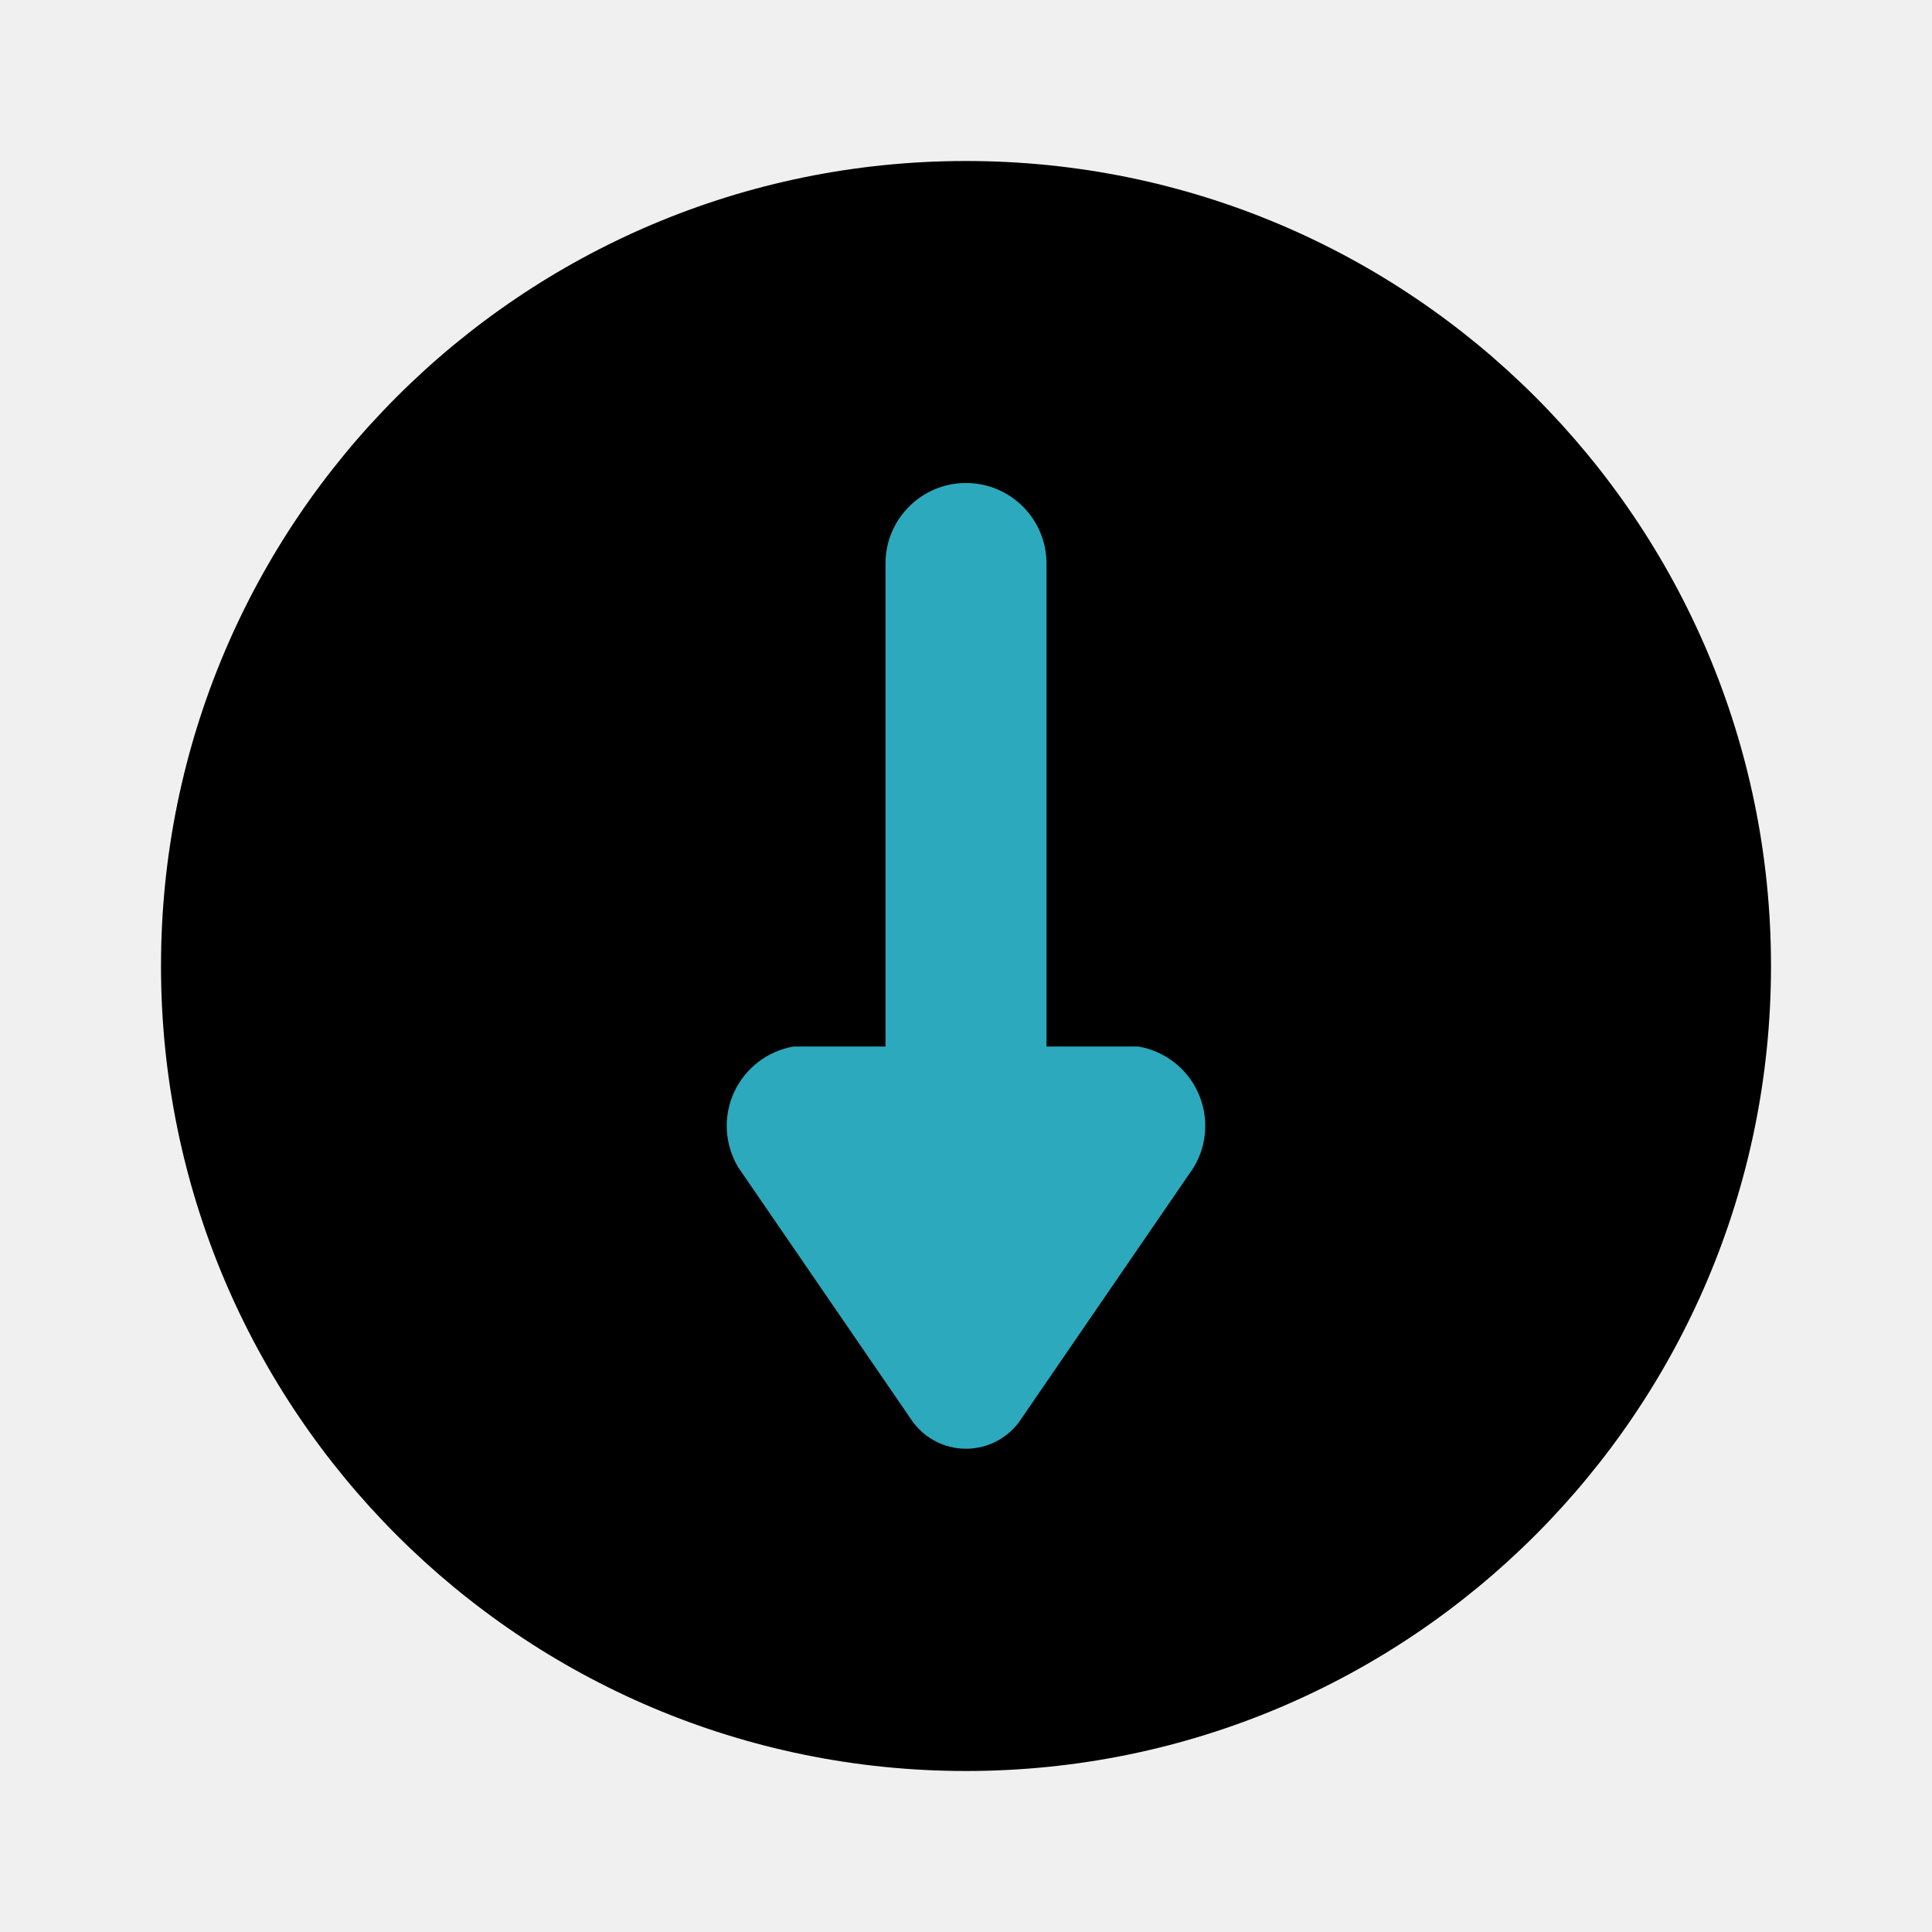
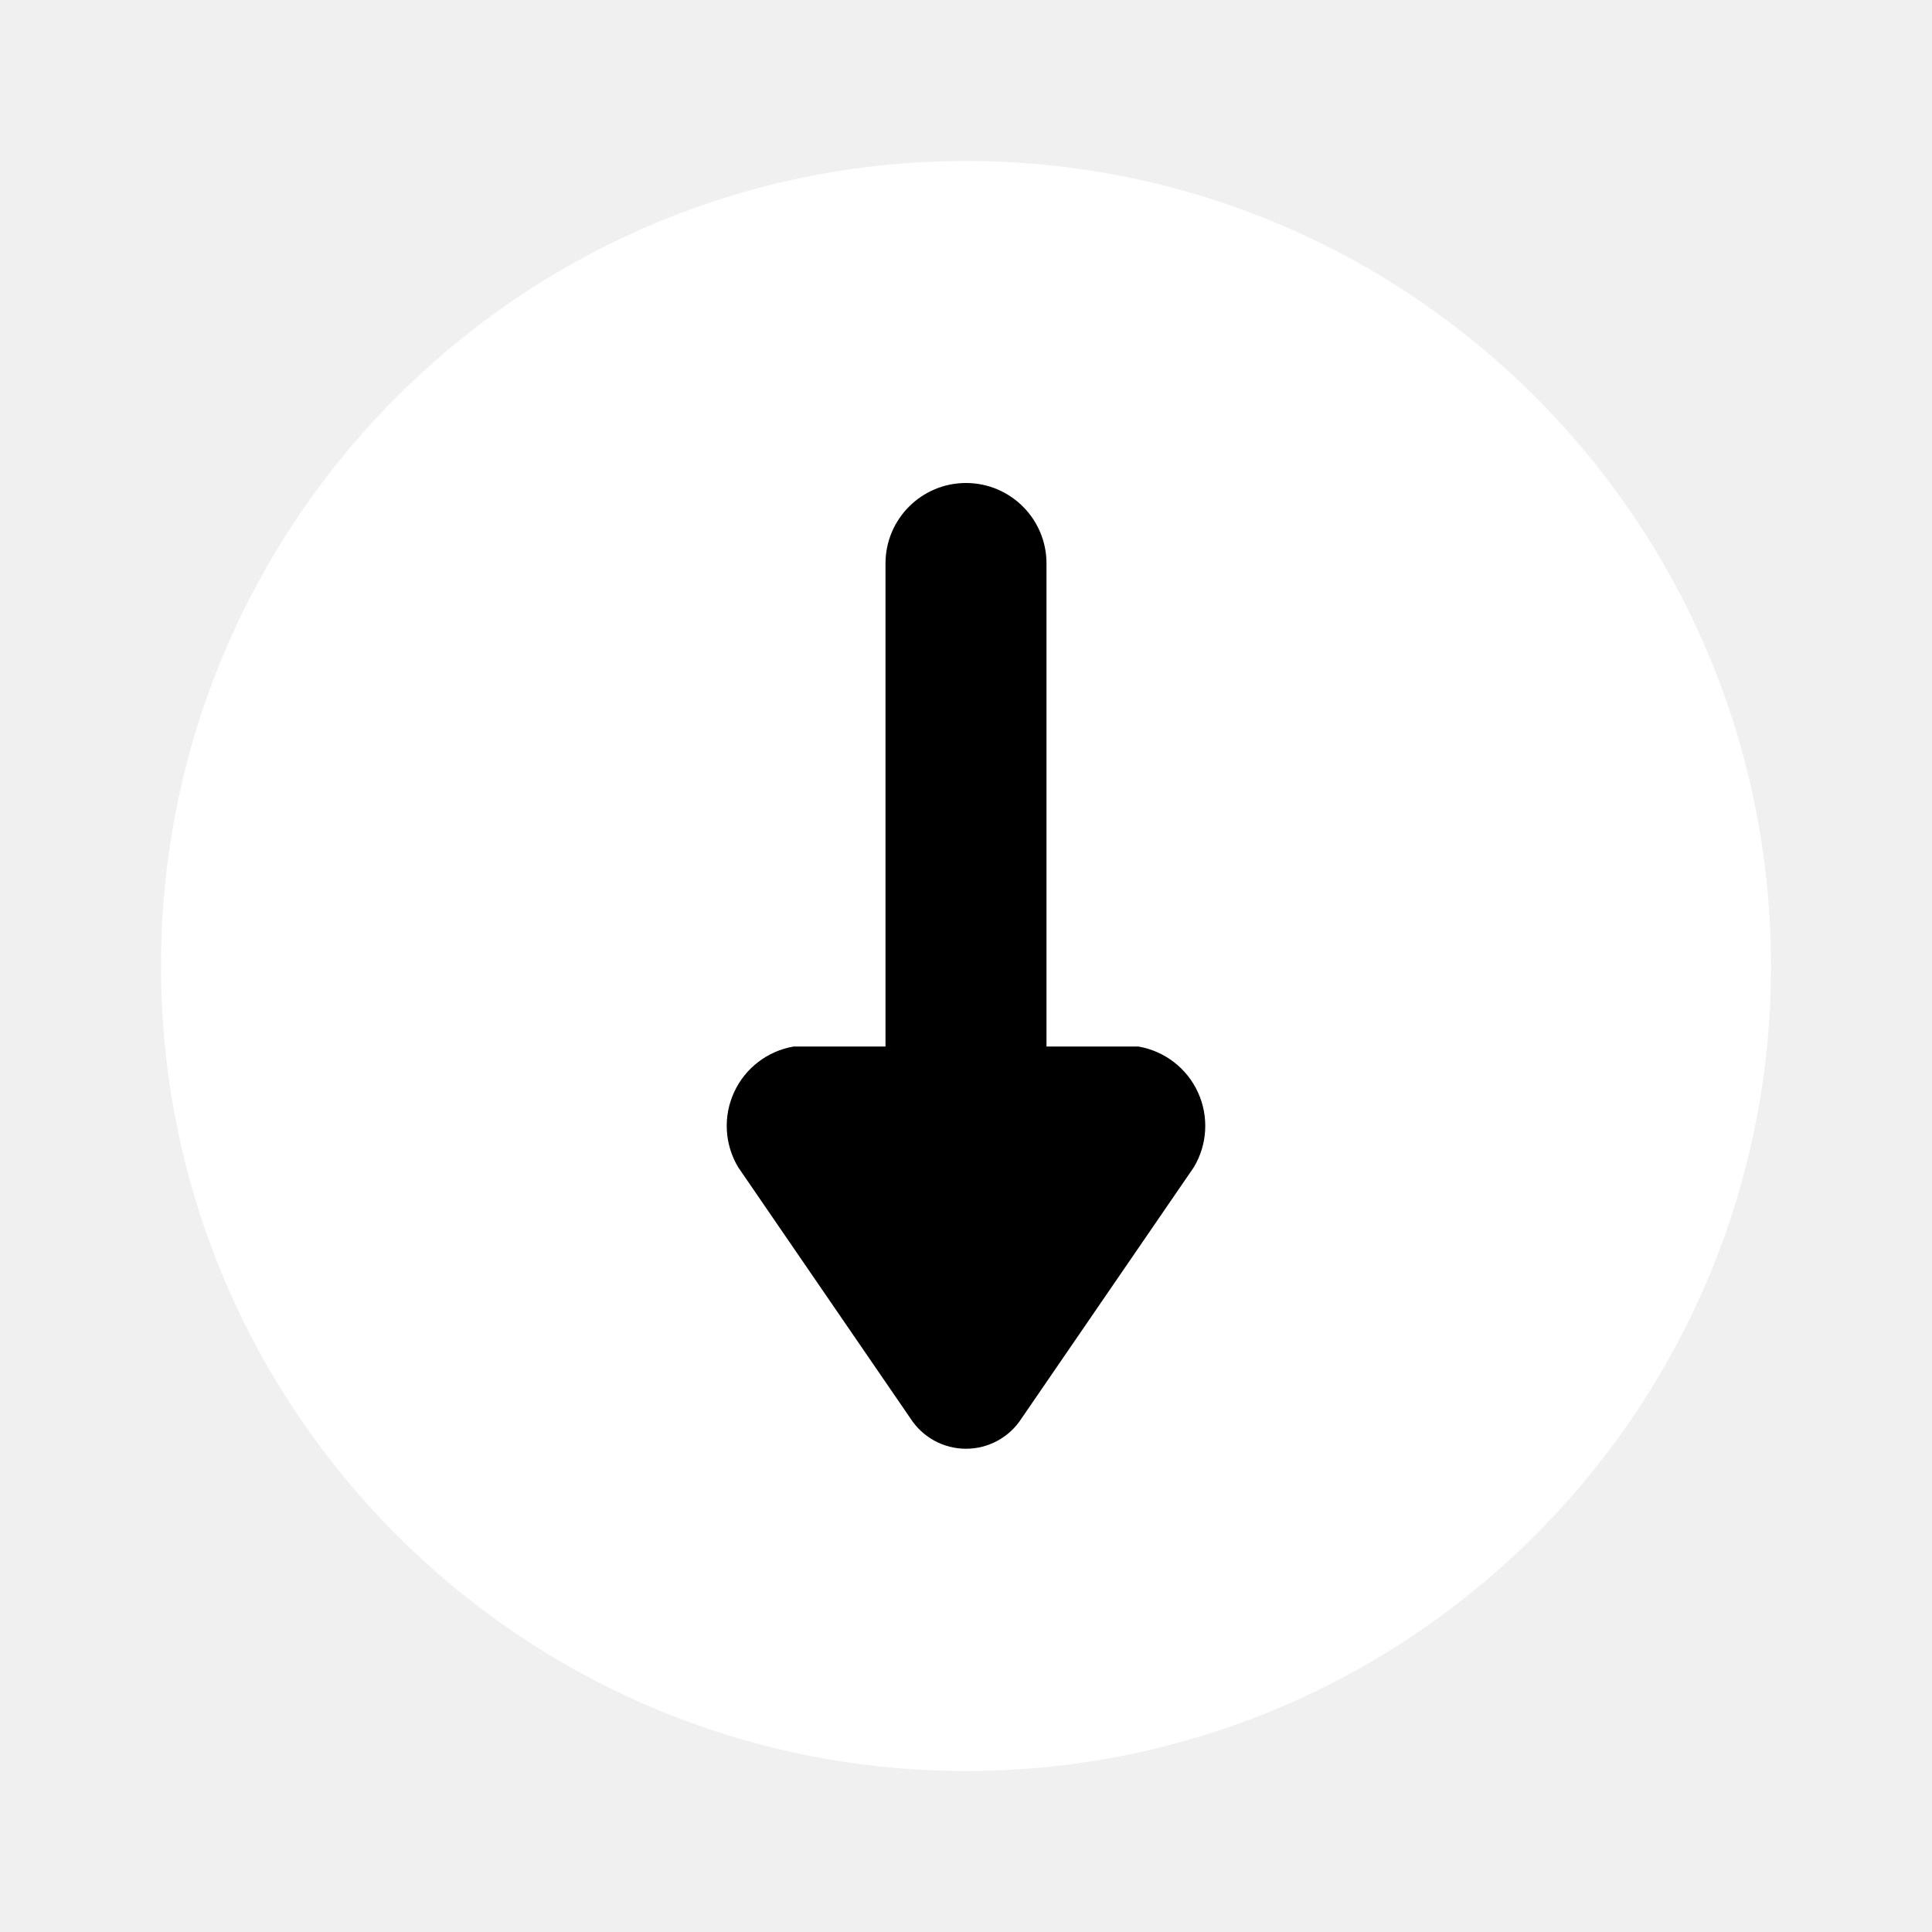
- <svg xmlns="http://www.w3.org/2000/svg" fill="#000000" width="800px" height="800px" viewBox="0 0 24 24" id="down-arrow-circle" data-name="Flat Color" class="icon flat-color">
-   <circle id="primary" cx="12" cy="12" r="10" style="fill: rgb(0, 0, 0);" />
-   <path id="secondary" d="M14.14,13H13V7a1,1,0,0,0-2,0v6H9.86a1,1,0,0,0-.69,1.5l2.14,3.12a.82.82,0,0,0,1.38,0l2.14-3.12A1,1,0,0,0,14.14,13Z" style="fill: rgb(44, 169, 188);" />
+ <svg xmlns="http://www.w3.org/2000/svg" fill="#FFFFFF" width="800px" height="800px" viewBox="0 0 24 24" id="down-arrow-circle" data-name="Flat Color" class="icon flat-color">
+   <circle id="primary" cx="12" cy="12" r="10" style="fill: rgb(255, 255, 255);" />
+   <path id="secondary" d="M14.14,13H13V7a1,1,0,0,0-2,0v6H9.86a1,1,0,0,0-.69,1.5l2.14,3.12a.82.82,0,0,0,1.38,0l2.14-3.12A1,1,0,0,0,14.14,13Z" style="fill: rgb(0, 0, 0);" />
</svg>
